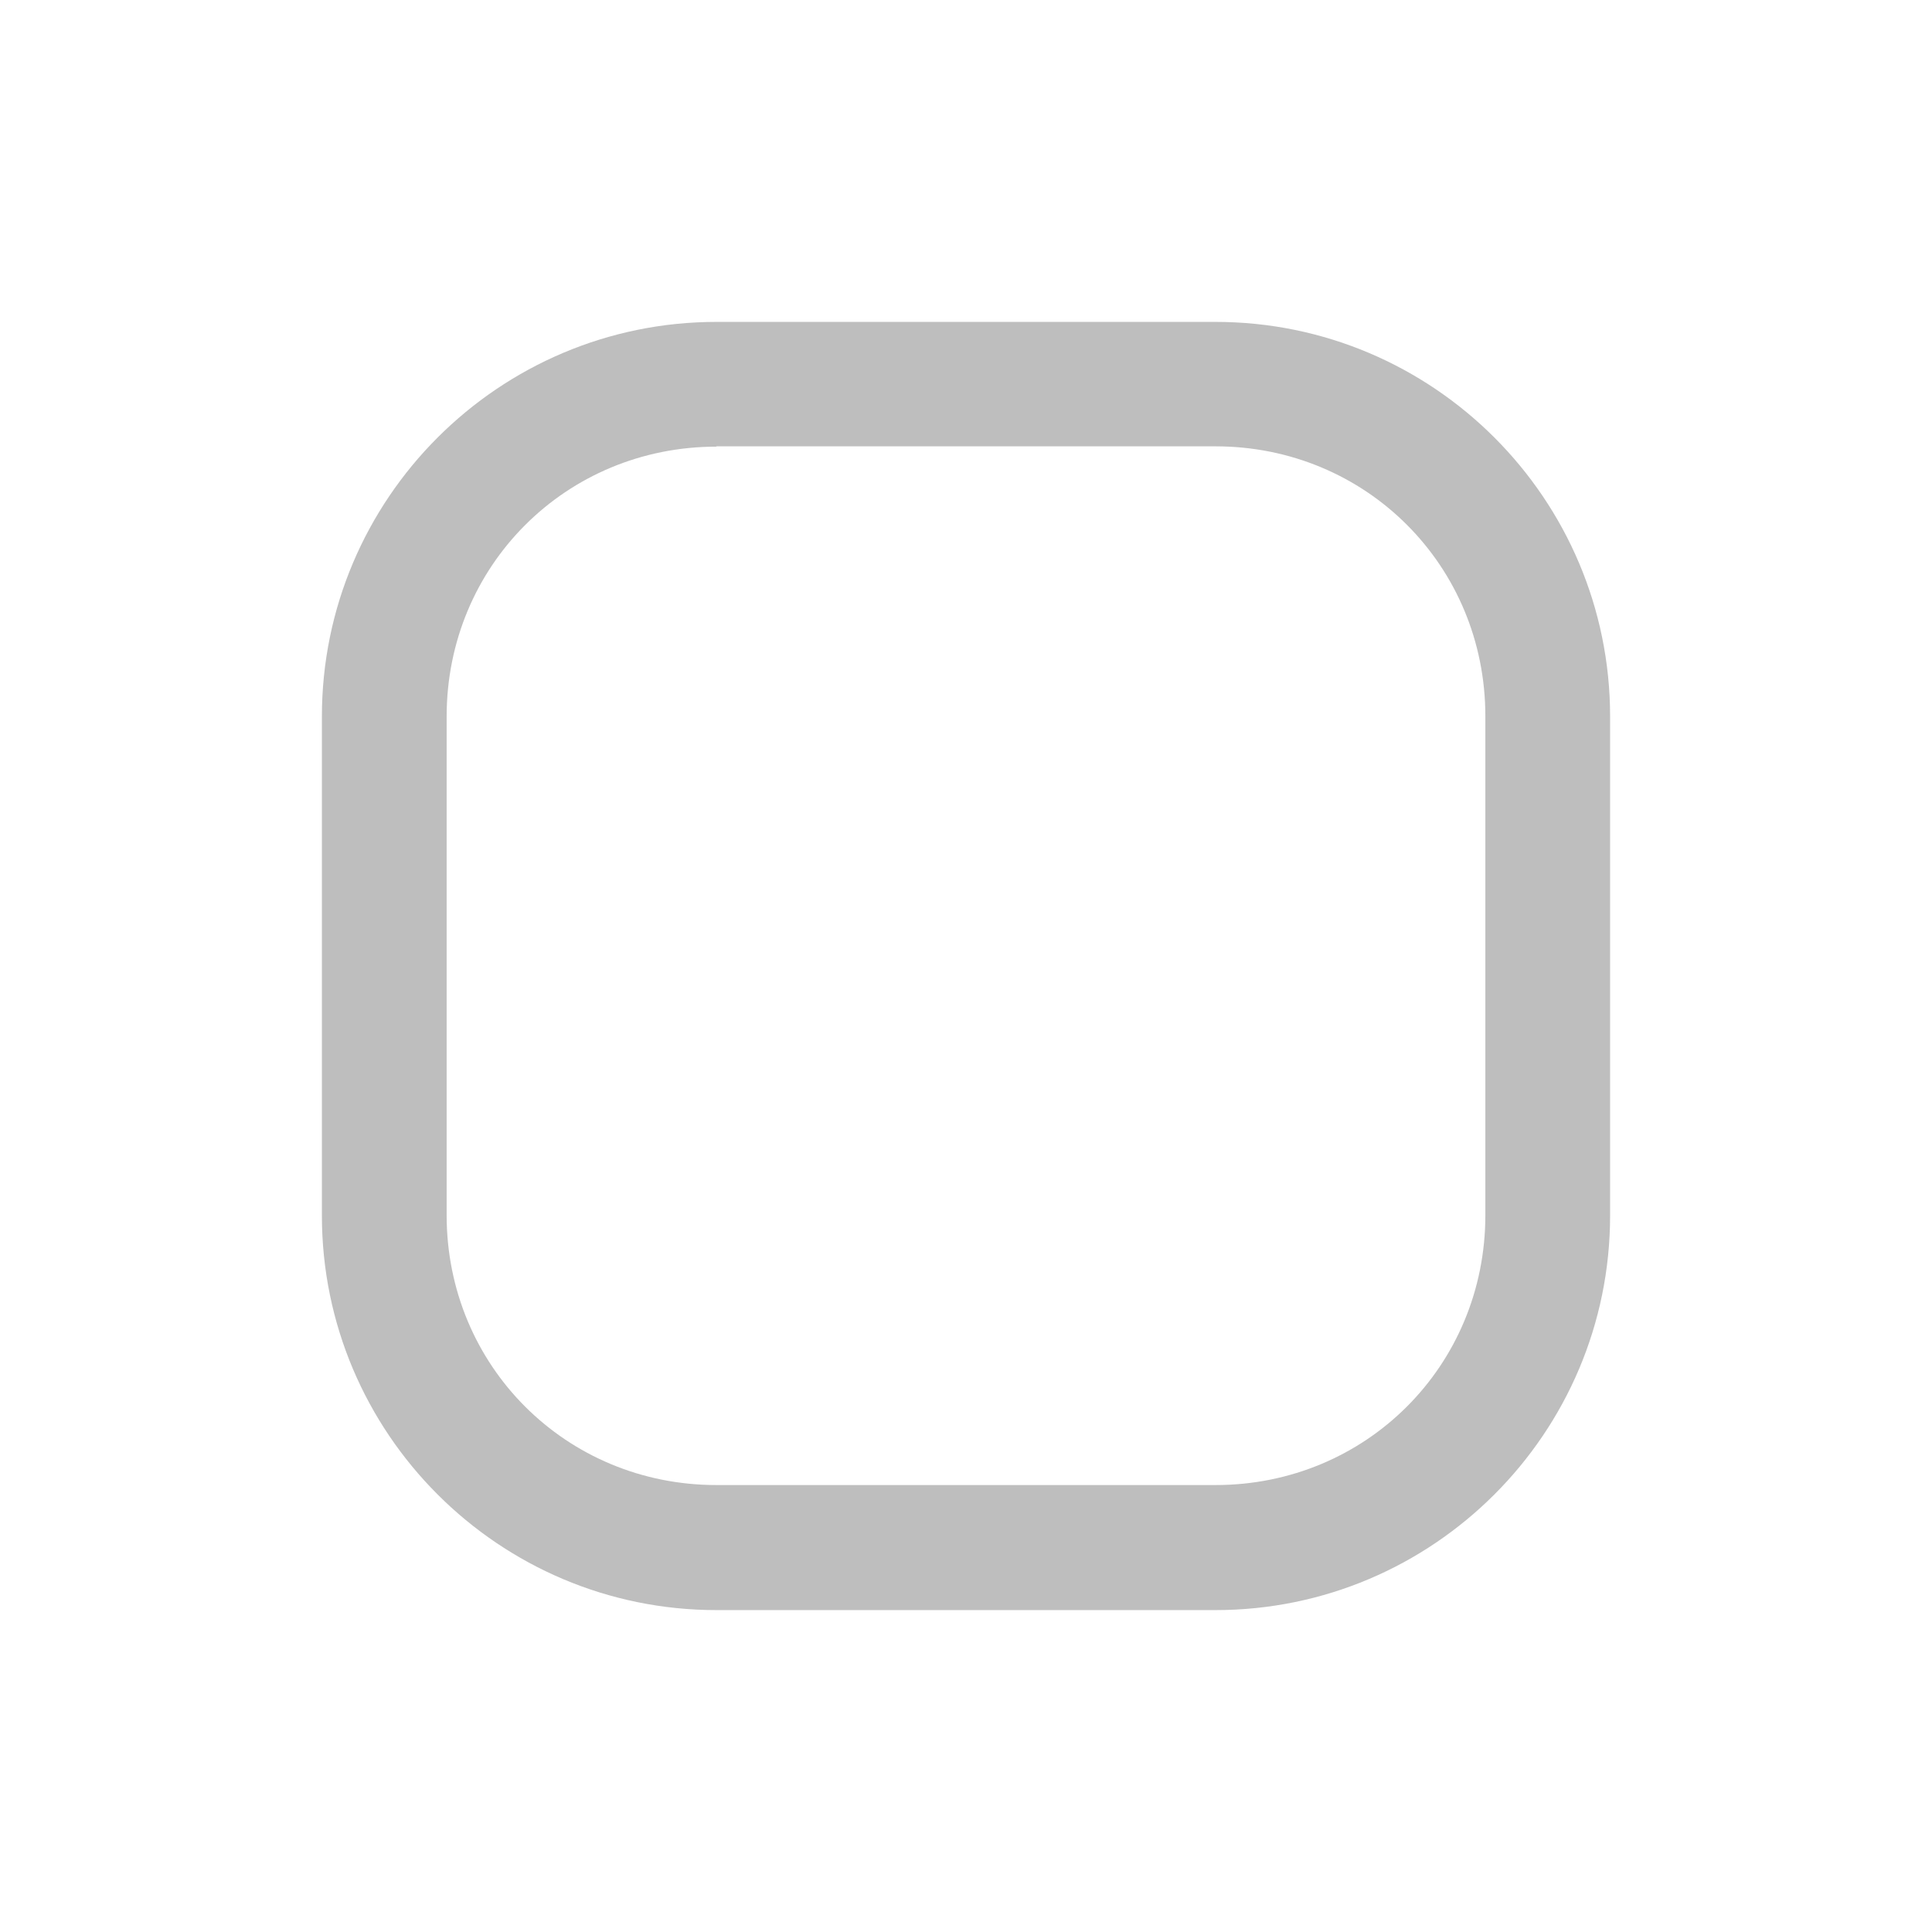
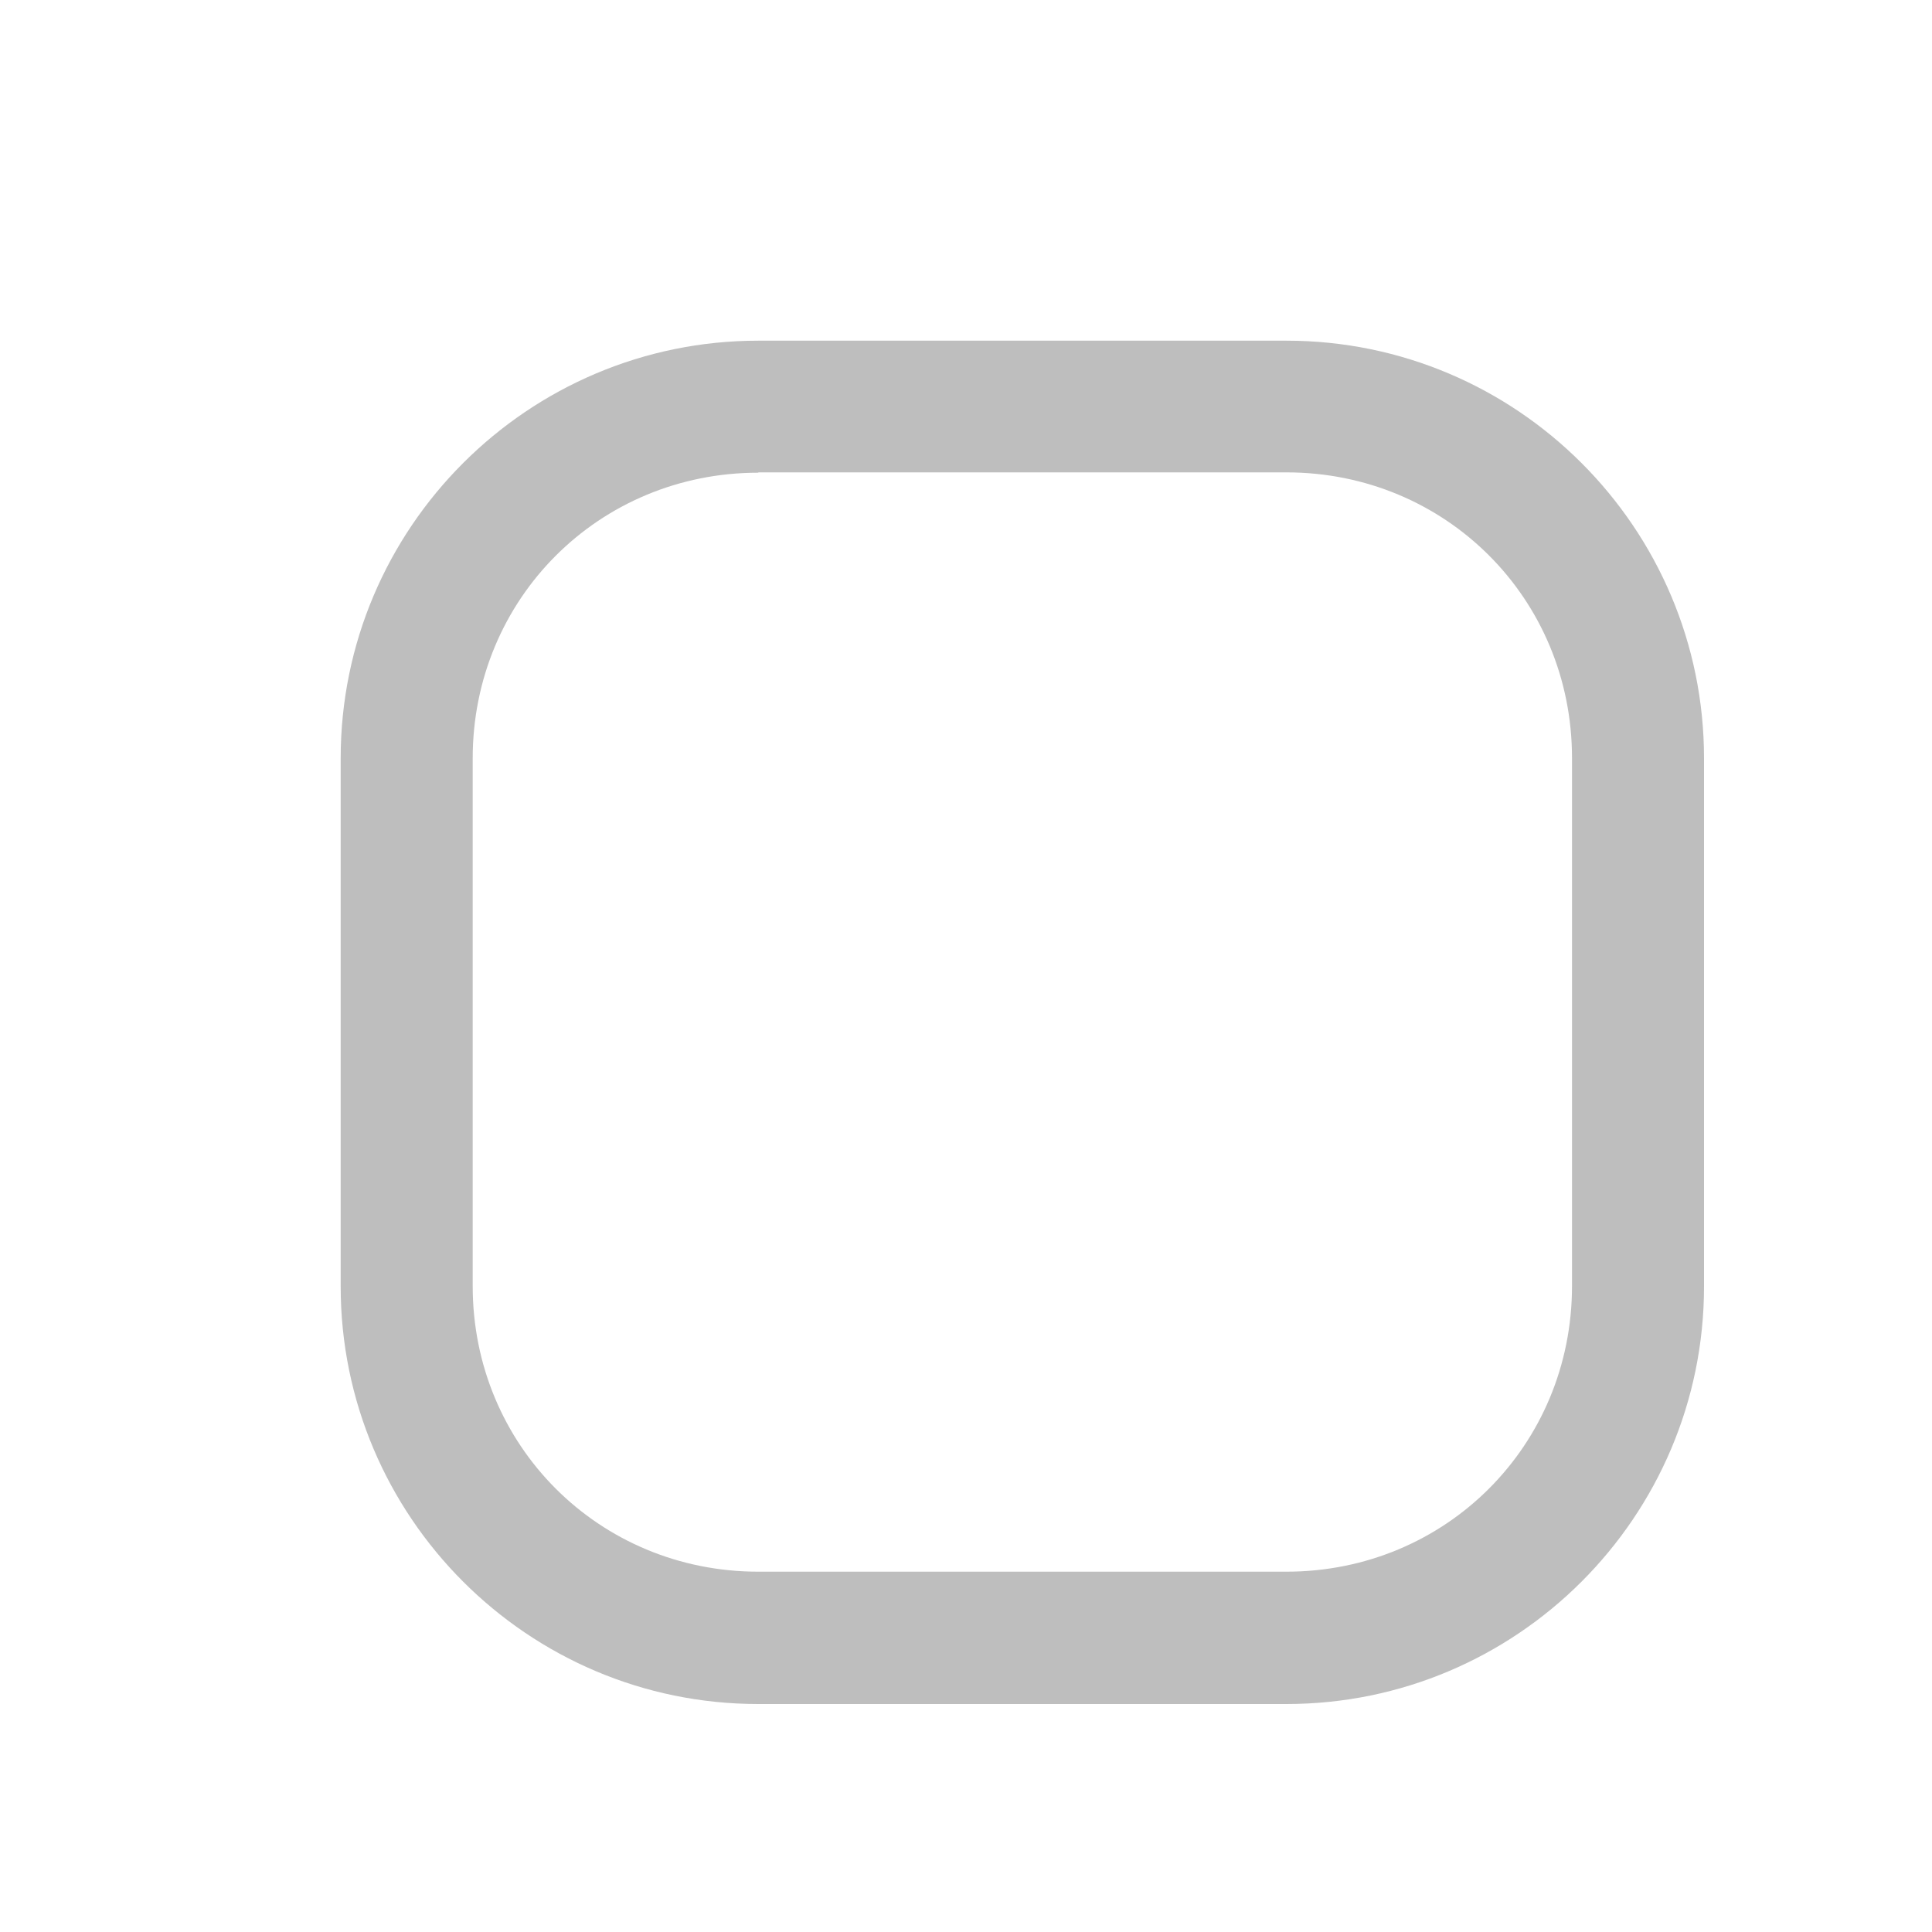
- <svg xmlns="http://www.w3.org/2000/svg" width="24" height="24" viewBox="0 0 6.35 6.35" version="1.1" id="svg5">
-   <g id="layer1">
-     <path fill="#bebebe" d="m 2.355,1.058 c -0.715,0 -1.297,0.581 -1.297,1.297 v 1.64 c 0,0.715 0.581,1.297 1.297,1.297 h 1.64 c 0.715,0 1.297,-0.581 1.297,-1.297 V 2.355 c 0,-0.715 -0.581,-1.297 -1.297,-1.297 z m 0,0.409 h 1.64 c 0.495,0 0.887,0.392 0.887,0.887 v 1.64 c 0,0.495 -0.392,0.887 -0.887,0.887 H 2.355 c -0.495,0 -0.887,-0.392 -0.887,-0.887 V 2.355 c 0,-0.495 0.392,-0.887 0.887,-0.887 z" id="rect1179" />
-   </g>
+ <svg xmlns="http://www.w3.org/2000/svg" width="24" height="24" viewBox="0 0 24 24" version="1.1" id="svg5">
+   <path fill="#bebebe" transform="scale(4)" d="m 2.355,1.058 c -0.715,0 -1.297,0.581 -1.297,1.297 v 1.64 c 0,0.715 0.581,1.297 1.297,1.297 h 1.64 c 0.715,0 1.297,-0.581 1.297,-1.297 V 2.355 c 0,-0.715 -0.581,-1.297 -1.297,-1.297 z m 0,0.409 h 1.64 c 0.495,0 0.887,0.392 0.887,0.887 v 1.64 c 0,0.495 -0.392,0.887 -0.887,0.887 H 2.355 c -0.495,0 -0.887,-0.392 -0.887,-0.887 V 2.355 c 0,-0.495 0.392,-0.887 0.887,-0.887 z" id="rect1179" />
</svg>
